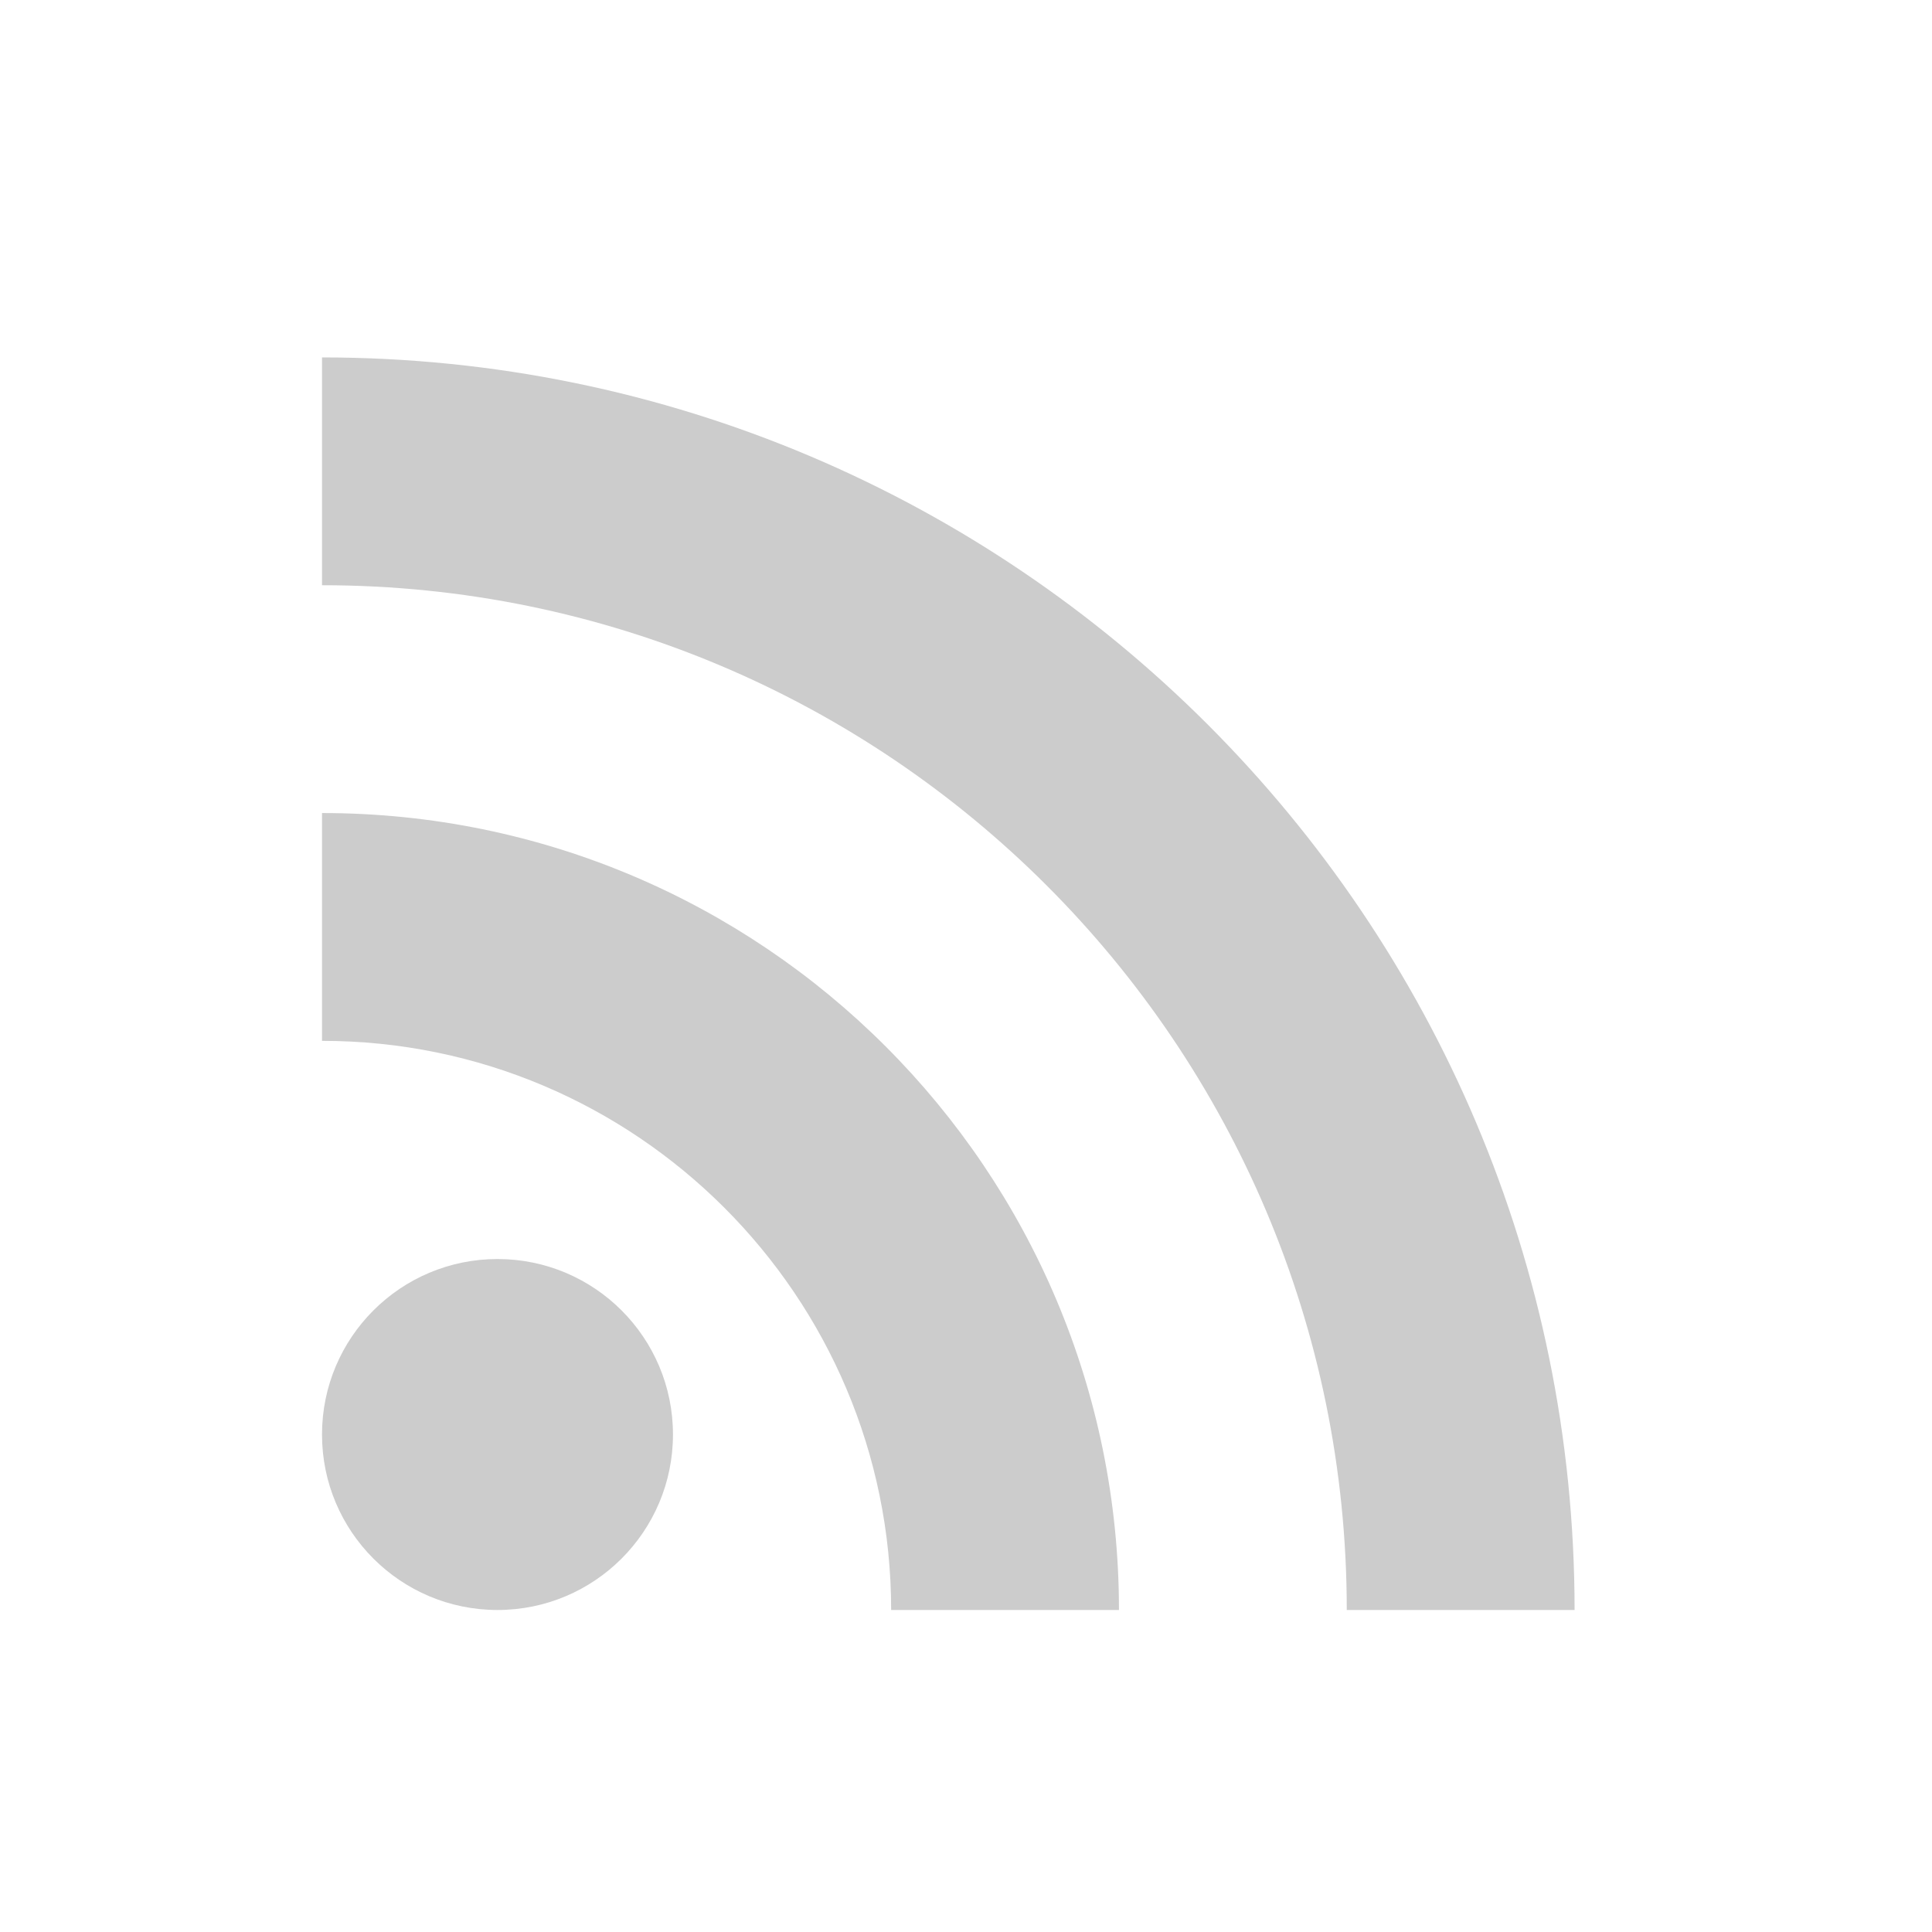
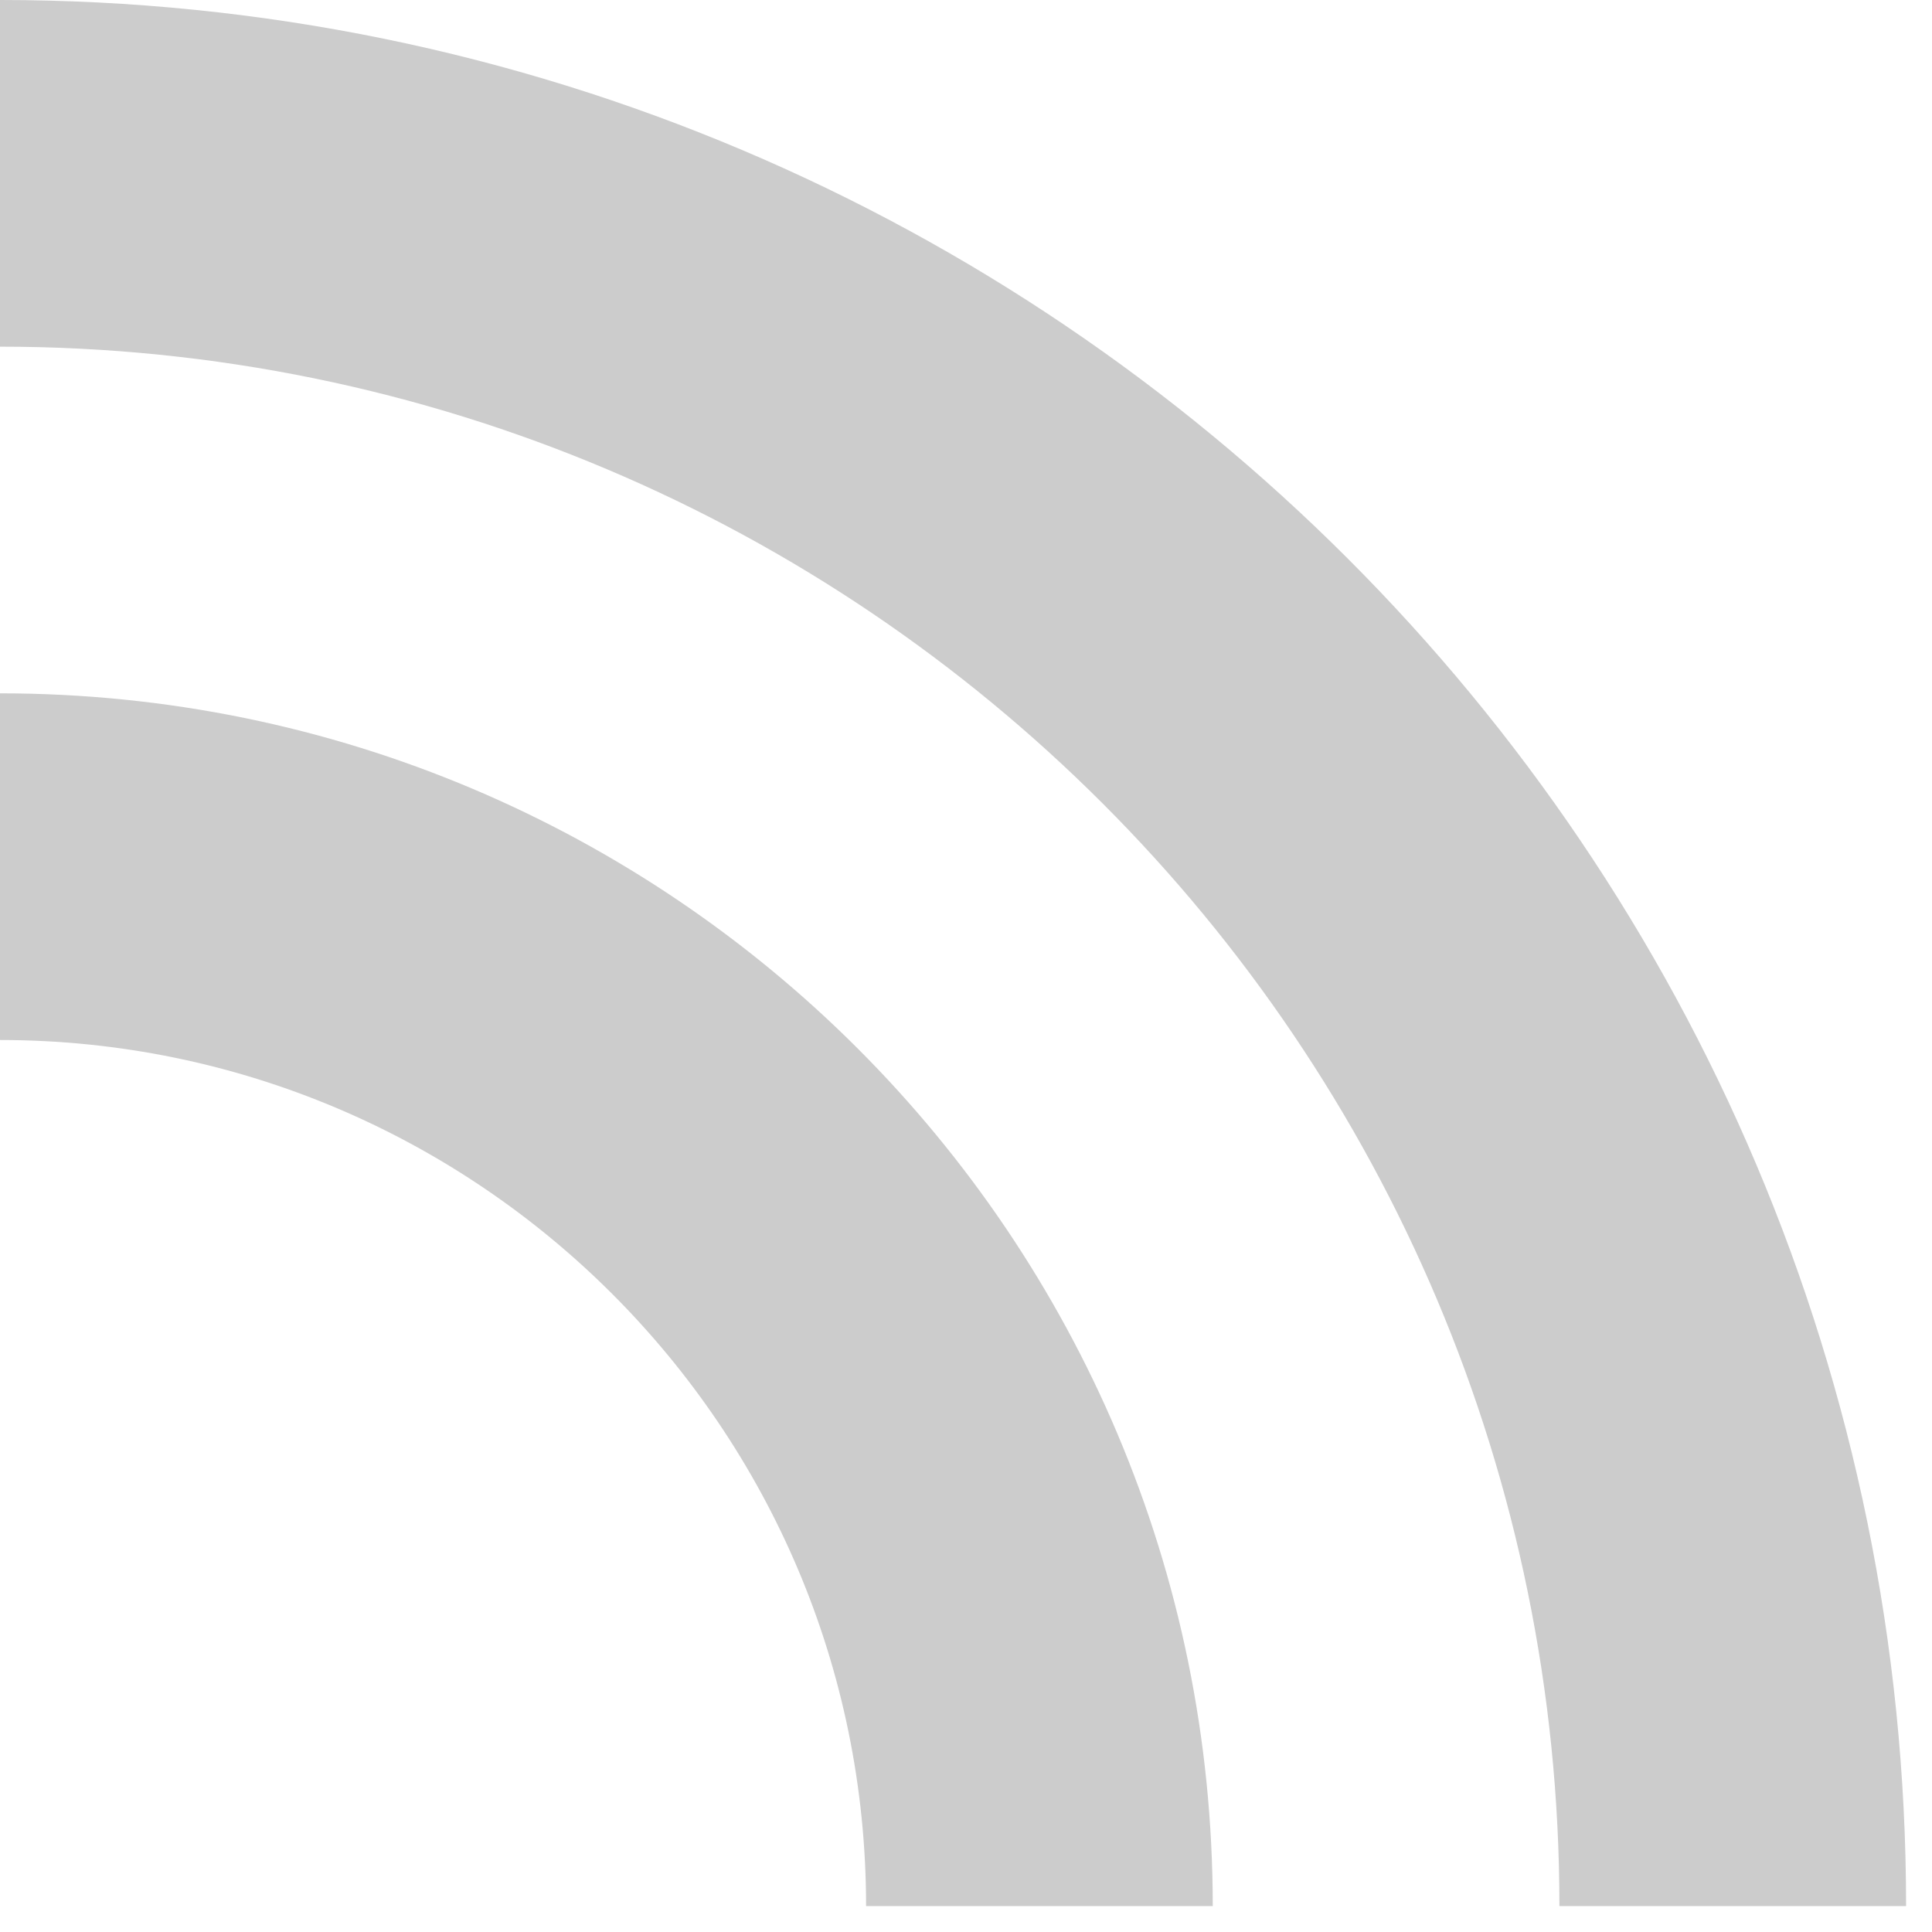
- <svg xmlns="http://www.w3.org/2000/svg" width="70" height="70" viewBox="0 0 70 70" fill="none">
-   <path d="M18.025 58.333C21.537 58.333 24.383 55.487 24.383 51.975C24.383 48.463 21.537 45.617 18.025 45.617C14.514 45.617 11.667 48.463 11.667 51.975C11.667 55.487 14.514 58.333 18.025 58.333Z" fill="#CCCCCC" />
-   <path d="M11.667 12.95V21.204C32.171 21.204 48.796 37.829 48.796 58.333H57.05C57.05 33.279 36.721 12.95 11.667 12.95ZM11.667 29.458V37.712C23.042 37.712 32.288 46.958 32.288 58.333H40.542C40.542 42.379 27.621 29.458 11.667 29.458Z" fill="#CCCCCC" />
+ <svg xmlns="http://www.w3.org/2000/svg" width="46" height="46" viewBox="0 0 46 46" fill="none">
+   <path d="M0 0V8.254C20.504 8.254 37.129 24.879 37.129 45.383H45.383C45.383 20.329 25.054 0 0 0ZM0 16.508V24.762C11.375 24.762 20.621 34.008 20.621 45.383H28.875C28.875 29.429 15.954 16.508 0 16.508Z" fill="#CCCCCC" />
</svg>
